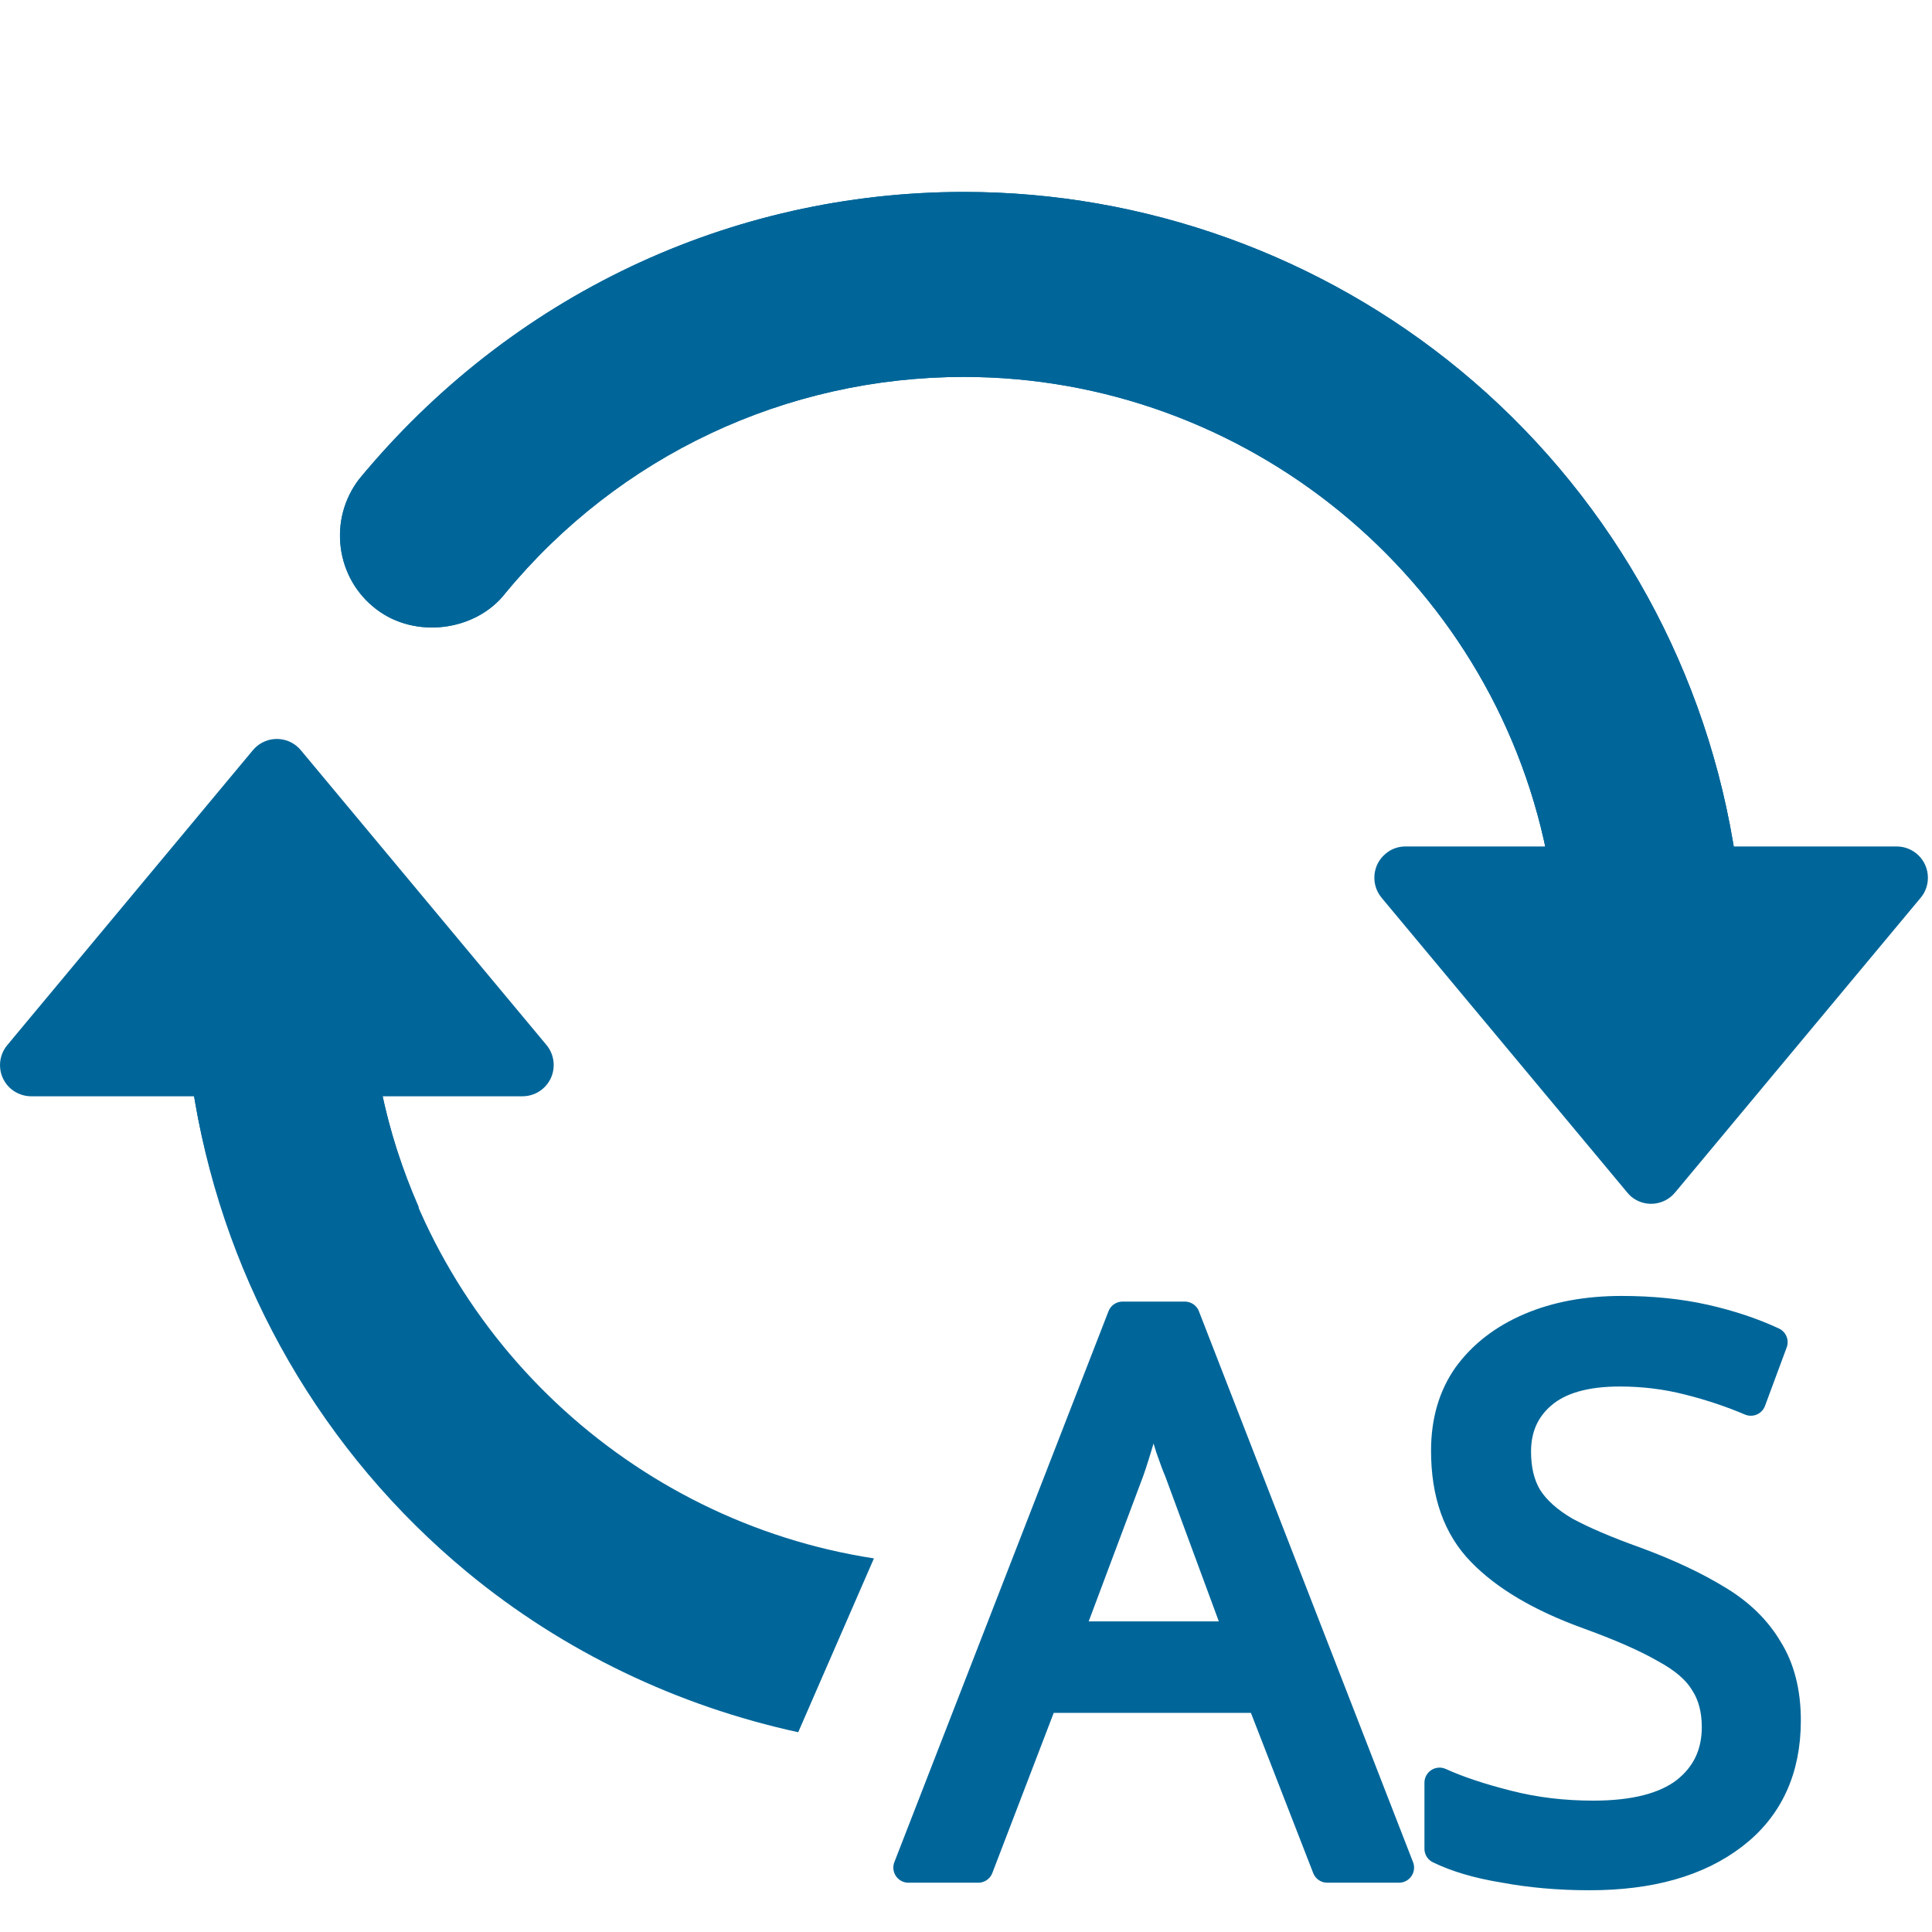
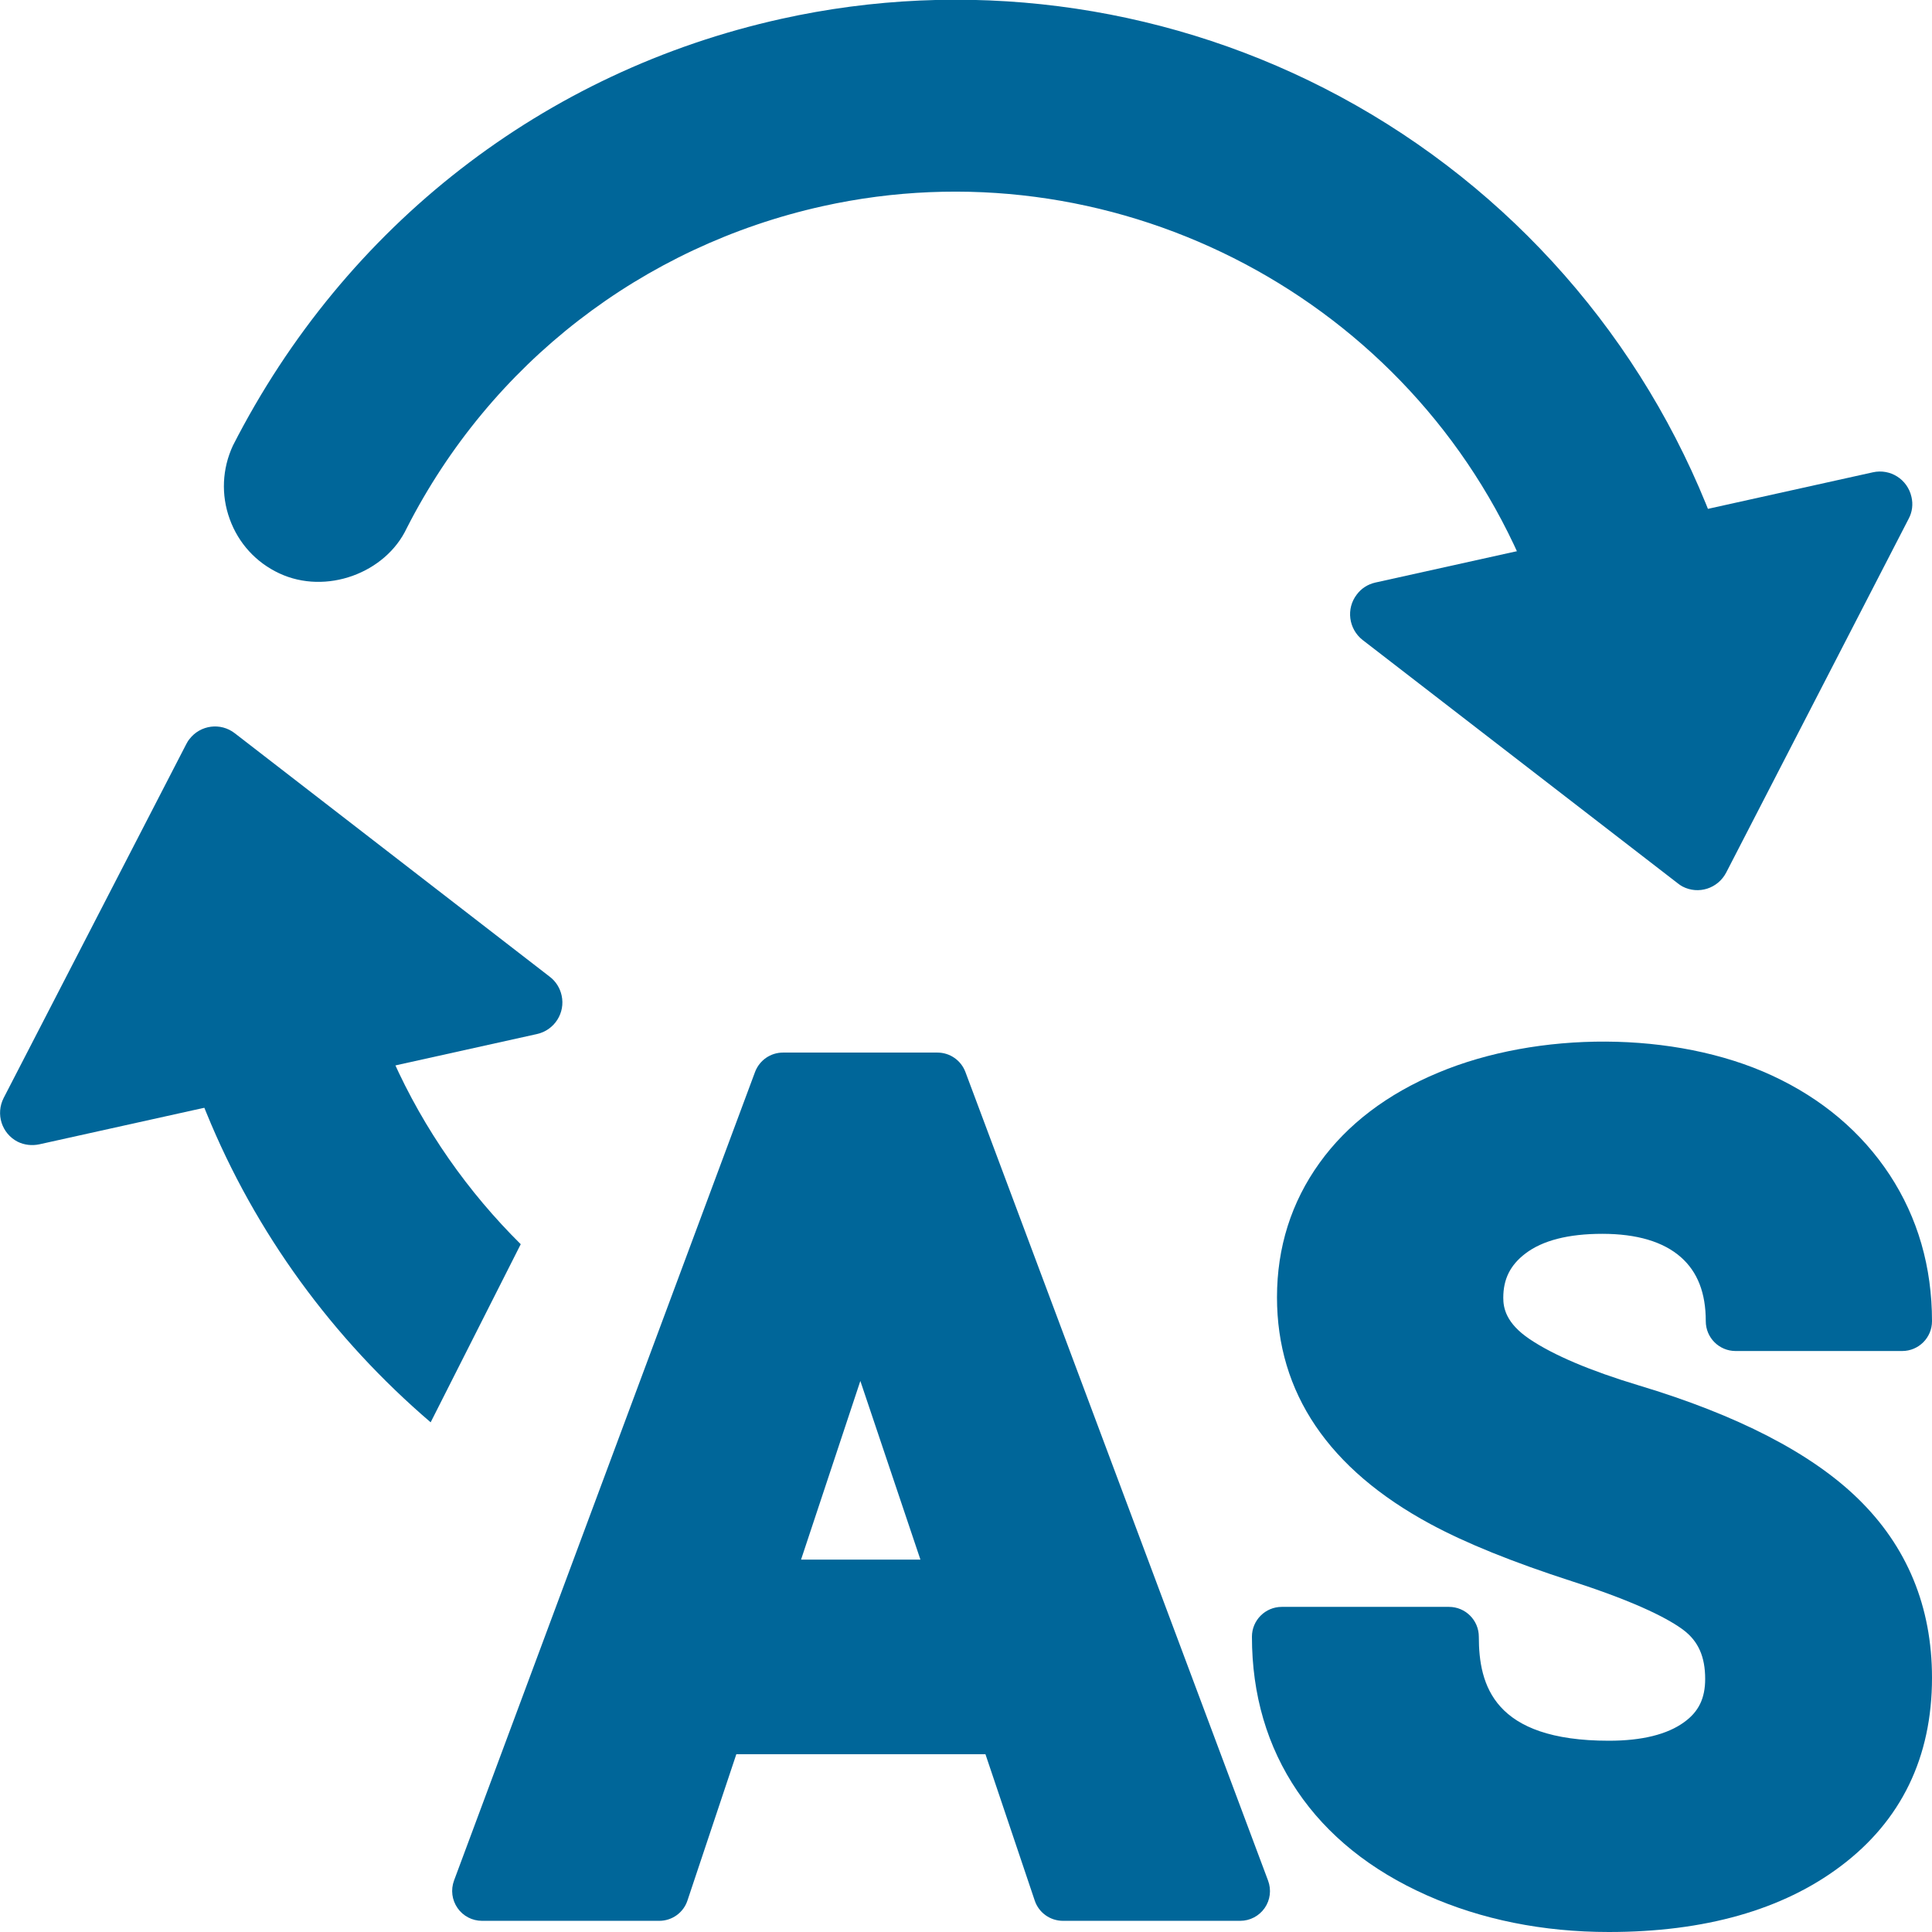
<svg xmlns="http://www.w3.org/2000/svg" version="1.1" id="Ebene_1" x="0px" y="0px" width="32px" height="32px" viewBox="0 0 32 32" enable-background="new 0 0 32 32" xml:space="preserve">
-   <path fill="#006699" d="M23.279,14.02h8.135c0.285,0,0.518,0.23,0.518,0.518c0,0.121-0.041,0.238-0.119,0.331l-4.068,4.882  c-0.184,0.222-0.51,0.251-0.729,0.067c-0.023-0.021-0.045-0.043-0.064-0.067l-4.069-4.882c-0.182-0.22-0.153-0.546,0.066-0.728  C23.04,14.062,23.157,14.02,23.279,14.02 M0.518,18.158h8.135c0.286,0,0.518-0.23,0.518-0.518c0-0.121-0.042-0.238-0.12-0.332  l-4.068-4.882c-0.183-0.22-0.509-0.25-0.729-0.066c-0.024,0.02-0.045,0.042-0.066,0.066L0.12,17.311  c-0.183,0.22-0.153,0.545,0.066,0.728C0.279,18.115,0.396,18.158,0.518,18.158" />
+   <path fill="#006699" d="M22.78,9.649l8.24-1.826c0.289-0.065,0.575,0.116,0.64,0.408c0.029,0.123,0.013,0.25-0.047,0.362  l-3.021,5.858c-0.138,0.266-0.461,0.37-0.725,0.232c-0.027-0.016-0.056-0.033-0.08-0.054L22.569,10.6  c-0.233-0.183-0.276-0.519-0.097-0.752C22.547,9.746,22.656,9.677,22.78,9.649 M0.654,18.953l8.24-1.826  c0.289-0.064,0.473-0.351,0.408-0.64c-0.027-0.123-0.096-0.233-0.196-0.309l-5.217-4.033c-0.234-0.182-0.571-0.139-0.752,0.098  c-0.021,0.025-0.036,0.052-0.052,0.082l-3.024,5.86c-0.136,0.267-0.033,0.588,0.23,0.725C0.402,18.965,0.53,18.98,0.654,18.953" />
  <g>
-     <path fill="#006699" d="M6.228,10.087c0.653,0.504,1.658,0.365,2.143-0.263c1.878-2.276,4.646-3.581,7.595-3.581   c4.66,0,8.718,3.312,9.649,7.877l0.082,0.4h3.104l-0.099-0.584c-0.521-3.055-2.122-5.825-4.511-7.798   c-2.311-1.909-5.23-2.959-8.222-2.959c-3.871,0-7.504,1.71-10.021,4.757C5.7,8.26,5.591,8.664,5.644,9.071   C5.697,9.478,5.905,9.839,6.228,10.087z" />
-     <path fill="#006699" d="M3.669,20h3.27c-0.269-0.616-0.484-1.263-0.623-1.941l-0.082-0.399H3.13l0.099,0.584   C3.331,18.843,3.486,19.427,3.669,20z" />
+     <path fill="#006699" d="M4.625,9.496c0.774,0.363,1.762-0.003,2.112-0.748c1.39-2.727,3.901-4.67,6.889-5.333   c4.719-1.047,9.574,1.397,11.543,5.812l0.172,0.386l3.144-0.697l-0.229-0.569c-1.213-2.977-3.458-5.423-6.321-6.885   c-2.77-1.415-5.962-1.823-8.993-1.15C9.02,1.18,5.722,3.728,3.858,7.38C3.68,7.763,3.659,8.197,3.805,8.598   C3.95,8.999,4.242,9.317,4.625,9.496z" />
+     <path fill="#006699" d="M7.133,23.558l1.492-2.95c-0.87-0.862-1.598-1.89-2.12-3.058l-0.173-0.388l-3.145,0.699l0.231,0.569   C4.232,20.426,5.517,22.175,7.133,23.558z" />
  </g>
-   <text transform="matrix(1 0 0 1 15.0464 30.9336)" fill="#006699" stroke="#006699" stroke-width="0.5" stroke-linejoin="round" stroke-miterlimit="10" font-family="'Roboto-Bold'" font-size="12.739">AS</text>
  <g>
-     <path fill="#006699" d="M6.228,10.087c0.653,0.504,1.658,0.365,2.143-0.263c1.878-2.276,4.646-3.581,7.595-3.581   c4.66,0,8.718,3.312,9.649,7.877l0.082,0.4h3.104l-0.099-0.584c-0.521-3.055-2.122-5.825-4.51-7.798   c-2.311-1.909-5.231-2.959-8.223-2.959c-3.871,0-7.504,1.71-10.021,4.757C5.7,8.26,5.591,8.664,5.644,9.071   C5.697,9.478,5.905,9.839,6.228,10.087z" />
-     <path fill="#006699" d="M14.475,25.812c-4.007-0.616-7.325-3.684-8.158-7.755l-0.082-0.399H3.13l0.099,0.584   c0.52,3.056,2.122,5.825,4.51,7.799c1.595,1.317,3.483,2.215,5.482,2.65L14.475,25.812z" />
+     <path fill="#006699" d="M15.99,17.755c-0.073-0.193-0.257-0.321-0.463-0.321h-2.558c-0.207,0-0.39,0.128-0.463,0.321L7.52,31.148   c-0.056,0.153-0.035,0.321,0.058,0.455c0.092,0.133,0.244,0.212,0.406,0.212h2.935c0.213,0,0.402-0.136,0.468-0.338l0.809-2.422   h4.126l0.816,2.423c0.067,0.202,0.256,0.337,0.469,0.337h2.934c0.162,0,0.313-0.079,0.406-0.212   c0.093-0.134,0.113-0.303,0.056-0.455L15.99,17.755z M15.245,25.832h-1.977l0.982-2.959L15.245,25.832z" />
+     <path fill="#006699" d="M27.141,22.946c-0.802-0.242-1.408-0.499-1.804-0.765c-0.394-0.265-0.438-0.518-0.438-0.685   c0-0.311,0.116-0.543,0.367-0.734c0.283-0.216,0.711-0.326,1.273-0.326c0.572,0,1.01,0.13,1.302,0.387   c0.276,0.244,0.412,0.591,0.412,1.06c0,0.273,0.221,0.494,0.494,0.494h2.759c0.273,0,0.494-0.221,0.494-0.494   c0-0.897-0.235-1.713-0.701-2.424c-0.465-0.706-1.119-1.261-1.949-1.645c-1.612-0.745-3.883-0.737-5.527-0.048   c-0.846,0.353-1.508,0.856-1.967,1.495c-0.468,0.65-0.705,1.399-0.705,2.226c0,1.582,0.855,2.846,2.541,3.756   c0.588,0.317,1.358,0.629,2.354,0.951c1.12,0.362,1.619,0.639,1.841,0.807c0.243,0.185,0.356,0.441,0.356,0.807   c0,0.321-0.107,0.543-0.349,0.717c-0.279,0.203-0.698,0.307-1.246,0.307c-1.909,0-2.154-0.921-2.154-1.723   c0-0.273-0.222-0.494-0.494-0.494h-2.77c-0.272,0-0.494,0.221-0.494,0.494c0,0.962,0.253,1.822,0.752,2.558   c0.495,0.732,1.216,1.312,2.145,1.725C24.539,31.795,25.555,32,26.648,32c1.586,0,2.877-0.366,3.838-1.089   C31.49,30.157,32,29.106,32,27.789c0-1.176-0.412-2.175-1.226-2.967C30.003,24.07,28.78,23.438,27.141,22.946z" />
  </g>
</svg>
